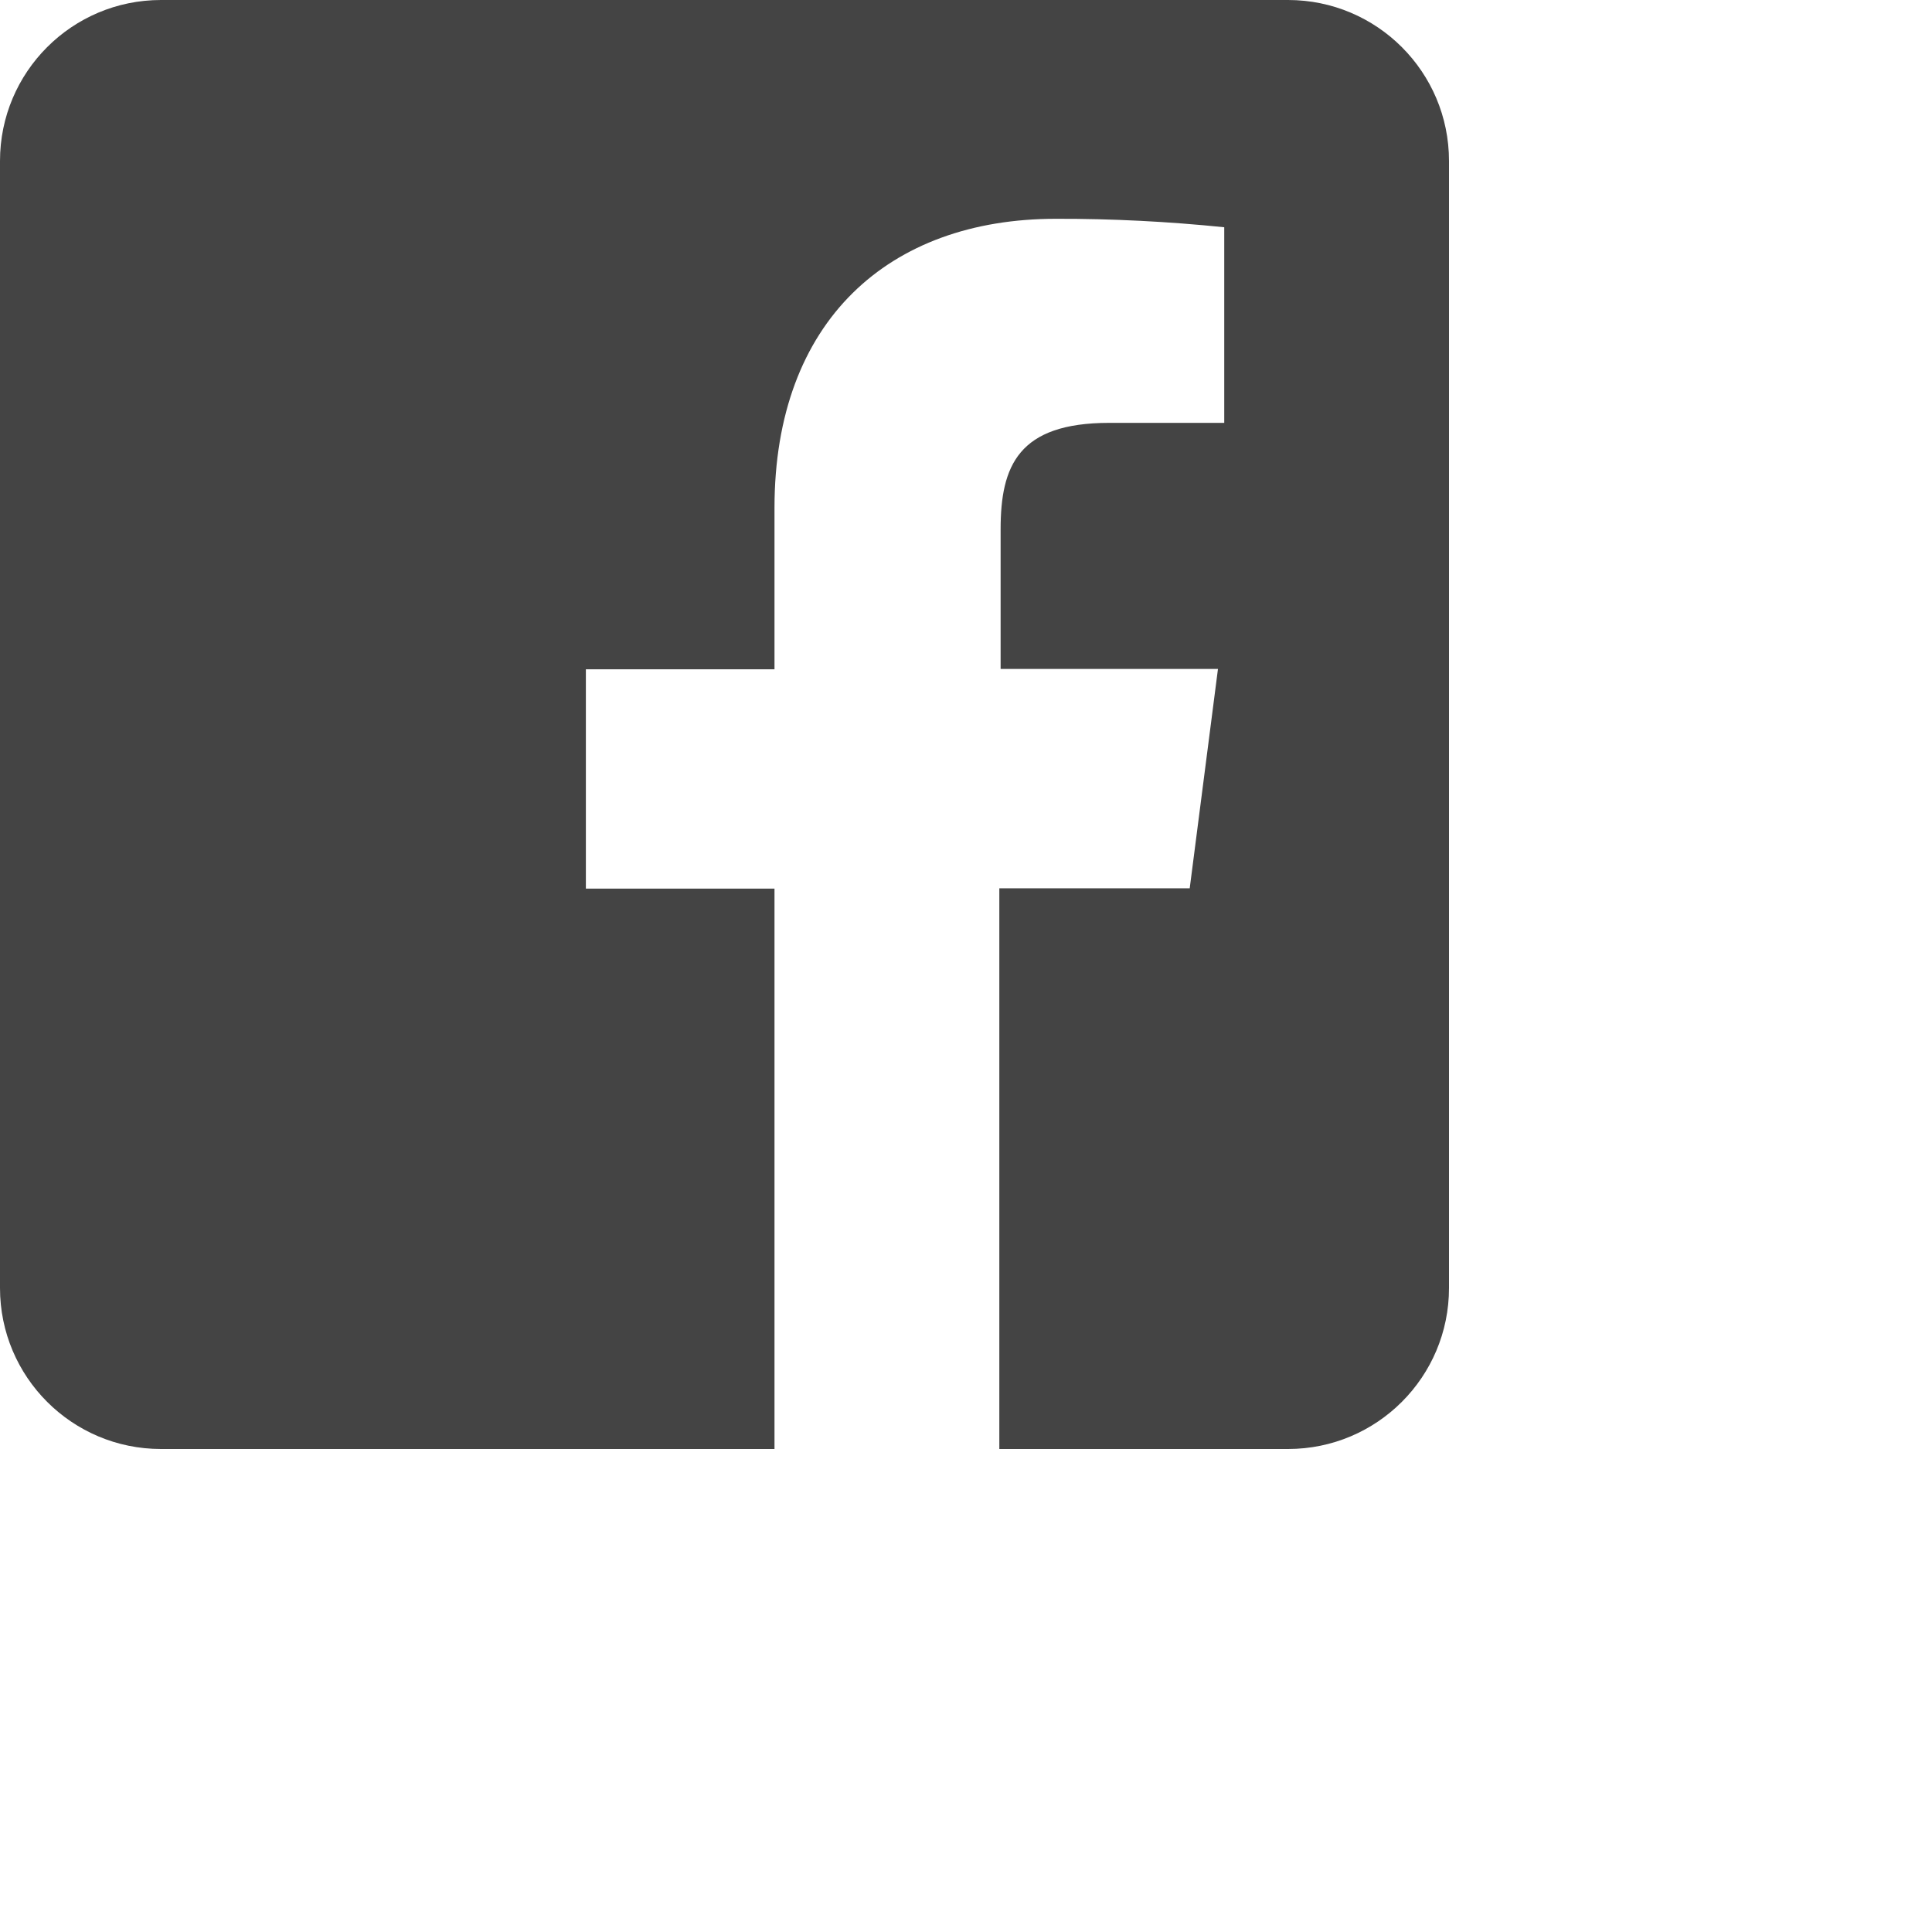
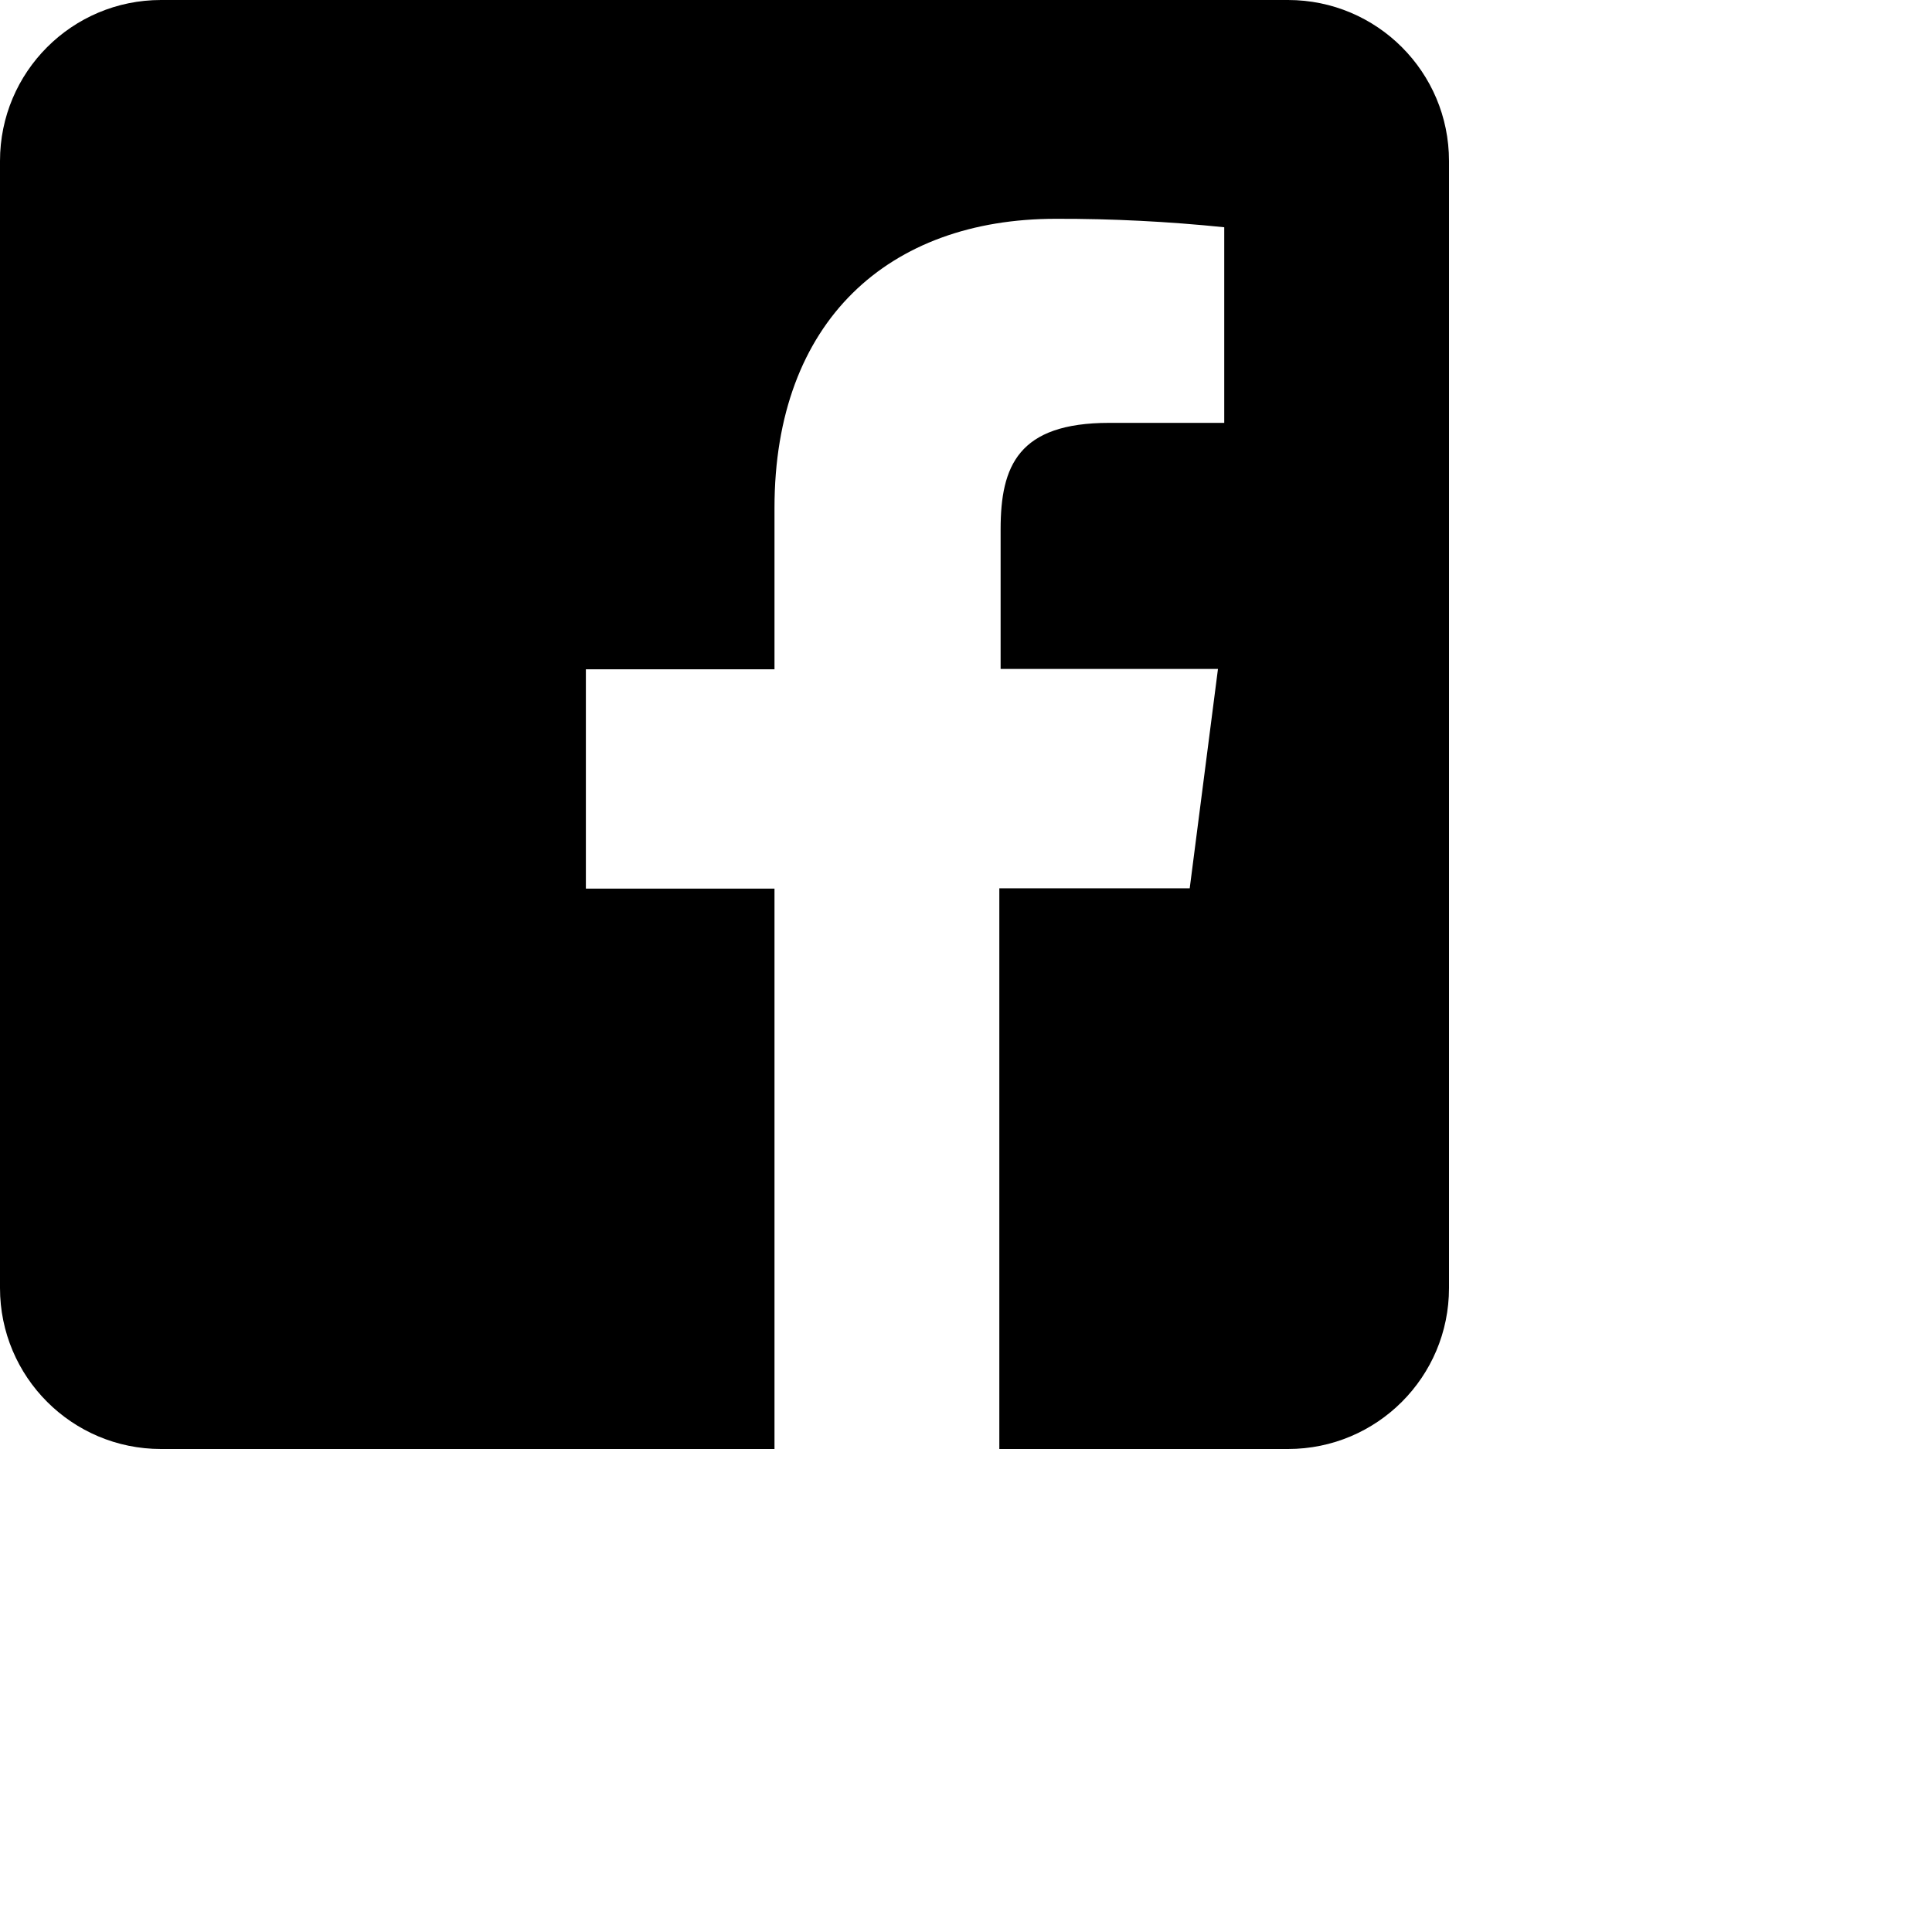
- <svg xmlns="http://www.w3.org/2000/svg" width="24" height="24" viewBox="0 0 24 24" fill="none">
-   <path d="M16 0H2C0.895 0 0 0.895 0 2V16C0 17.105 0.895 18 2 18H9.621V11.039H7.278V8.314H9.621V6.309C9.621 3.985 11.042 2.718 13.116 2.718C13.815 2.716 14.513 2.752 15.208 2.823V5.253H13.78C12.65 5.253 12.43 5.787 12.43 6.575V8.31H15.13L14.779 11.035H12.414V18H16C17.105 18 18 17.105 18 16V2C18 0.895 17.105 0 16 0Z" fill="#444444" />
+ <svg xmlns="http://www.w3.org/2000/svg" width="24" height="24" viewBox="0 0 24 24">
+   <path d="M16 0H2C0.895 0 0 0.895 0 2V16C0 17.105 0.895 18 2 18H9.621V11.039H7.278V8.314H9.621V6.309C9.621 3.985 11.042 2.718 13.116 2.718C13.815 2.716 14.513 2.752 15.208 2.823V5.253H13.78C12.65 5.253 12.43 5.787 12.43 6.575V8.31H15.13L14.779 11.035H12.414V18H16C17.105 18 18 17.105 18 16V2C18 0.895 17.105 0 16 0Z" />
</svg>
